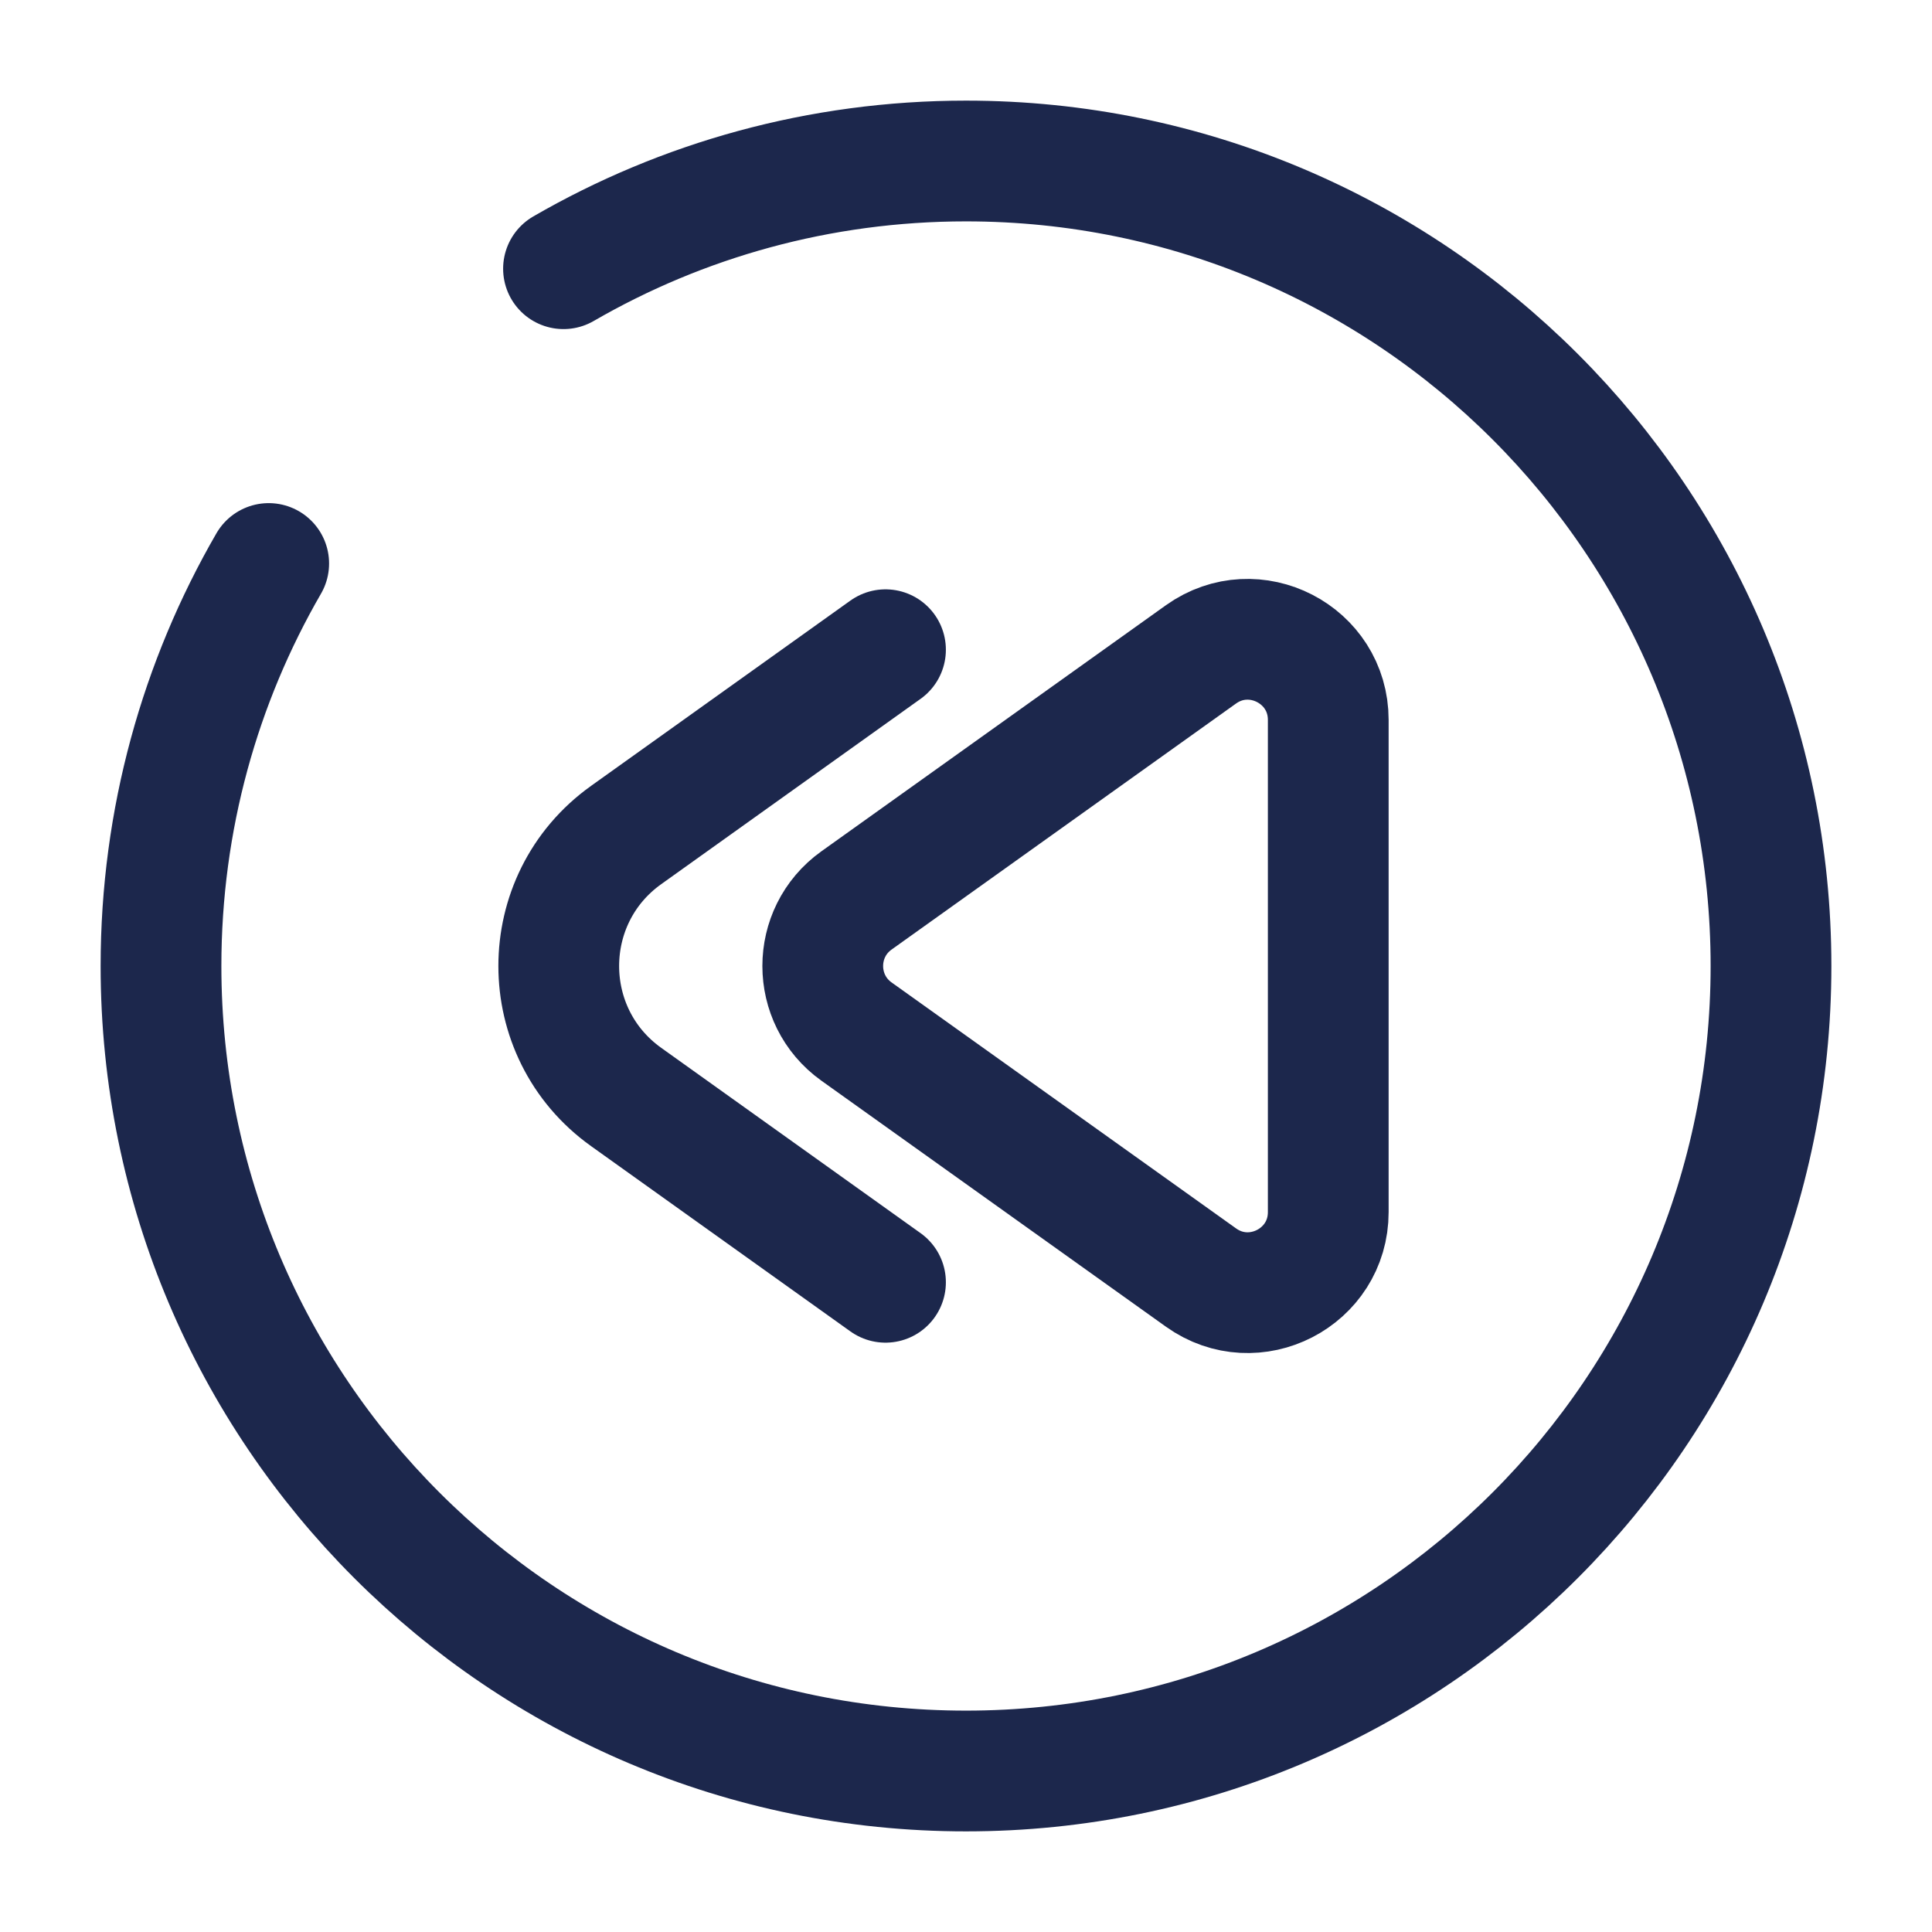
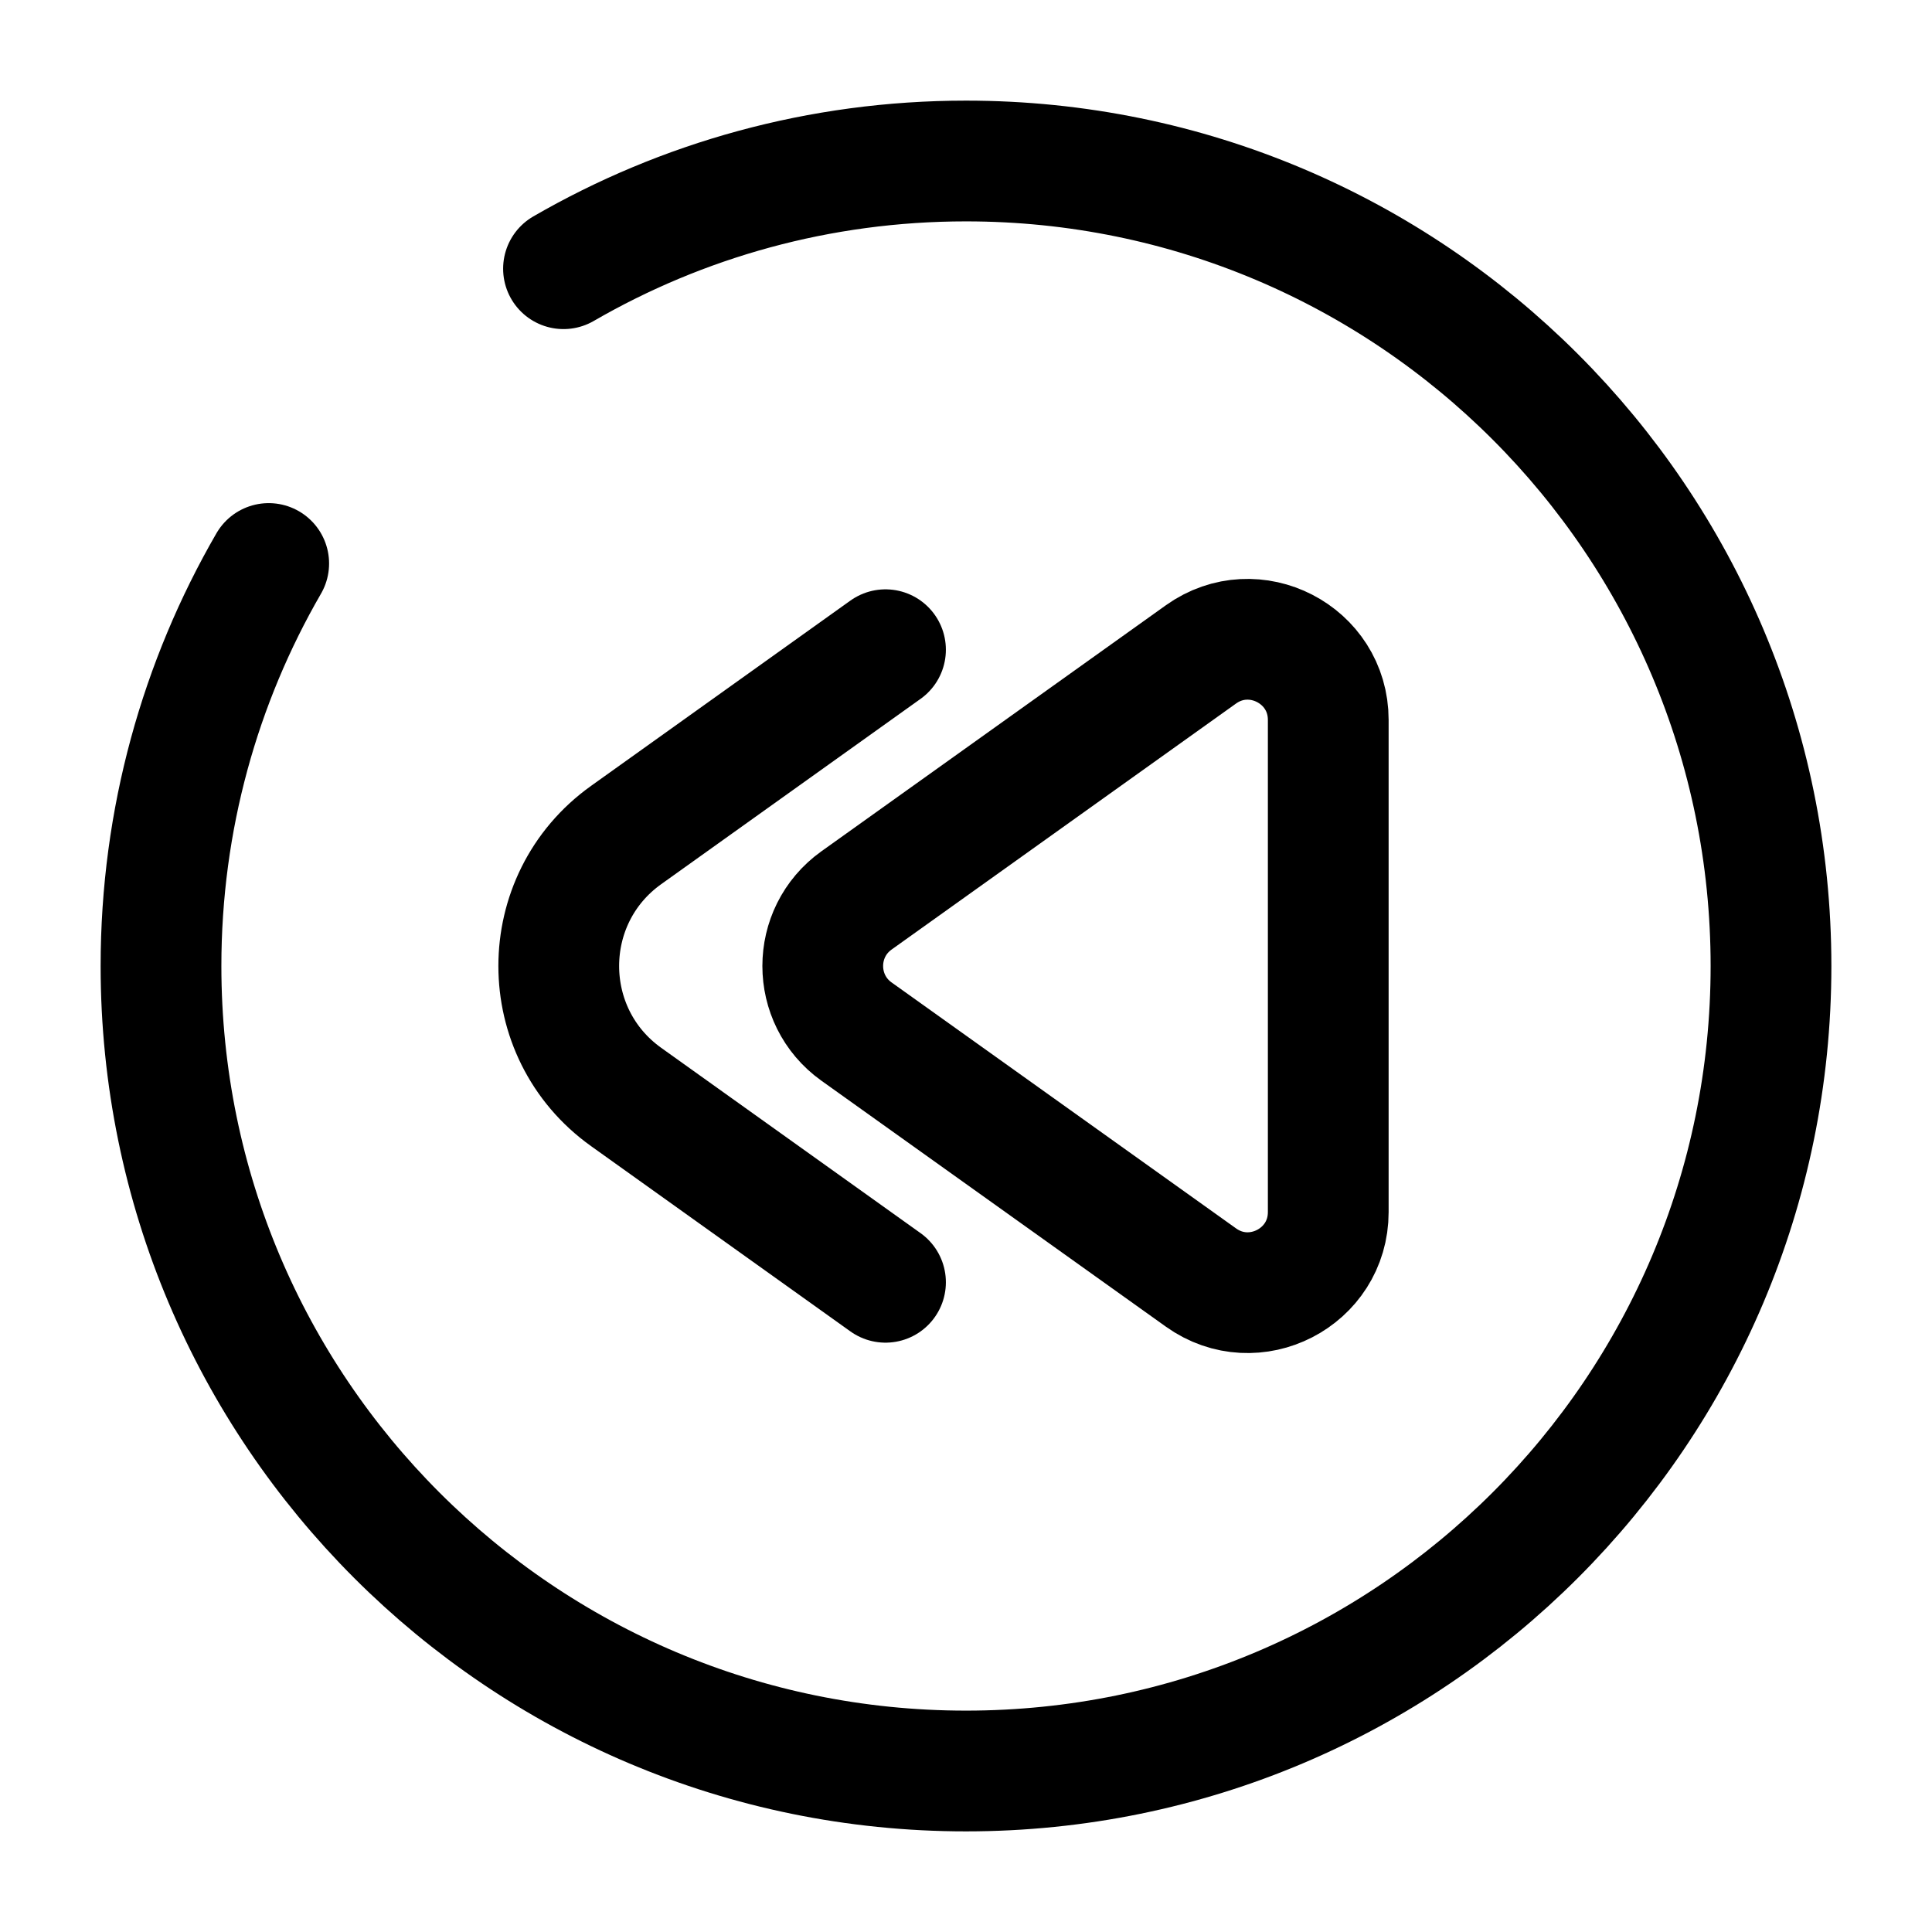
<svg xmlns="http://www.w3.org/2000/svg" width="800px" height="800px" viewBox="0 0 24 24" fill="none">
-   <path d="M11 8.071L7.778 10.373C6.662 11.17 6.662 12.83 7.778 13.627L11 15.929M16.5 15.057V8.943C16.5 8.13 15.581 7.657 14.919 8.129L10.639 11.186C10.081 11.585 10.081 12.415 10.639 12.814L14.919 15.87C15.581 16.343 16.5 15.87 16.5 15.057Z" stroke="#1C274C" stroke-width="1.5" stroke-linecap="round" />
-   <path d="M7 3.338C8.471 2.487 10.179 2 12 2C17.523 2 22 6.477 22 12C22 17.523 17.523 22 12 22C6.477 22 2 17.523 2 12C2 10.179 2.487 8.471 3.338 7" stroke="#1C274C" stroke-width="1.5" stroke-linecap="round" />
+   <path d="M11 8.071L7.778 10.373C6.662 11.17 6.662 12.83 7.778 13.627L11 15.929M16.5 15.057V8.943C16.5 8.13 15.581 7.657 14.919 8.129L10.639 11.186C10.081 11.585 10.081 12.415 10.639 12.814L14.919 15.87C15.581 16.343 16.5 15.87 16.5 15.057Z" stroke="#000000" stroke-width="1.5" stroke-linecap="round" />
+   <path d="M7 3.338C8.471 2.487 10.179 2 12 2C17.523 2 22 6.477 22 12C22 17.523 17.523 22 12 22C6.477 22 2 17.523 2 12C2 10.179 2.487 8.471 3.338 7" stroke="#000000" stroke-width="1.5" stroke-linecap="round" />
</svg>
